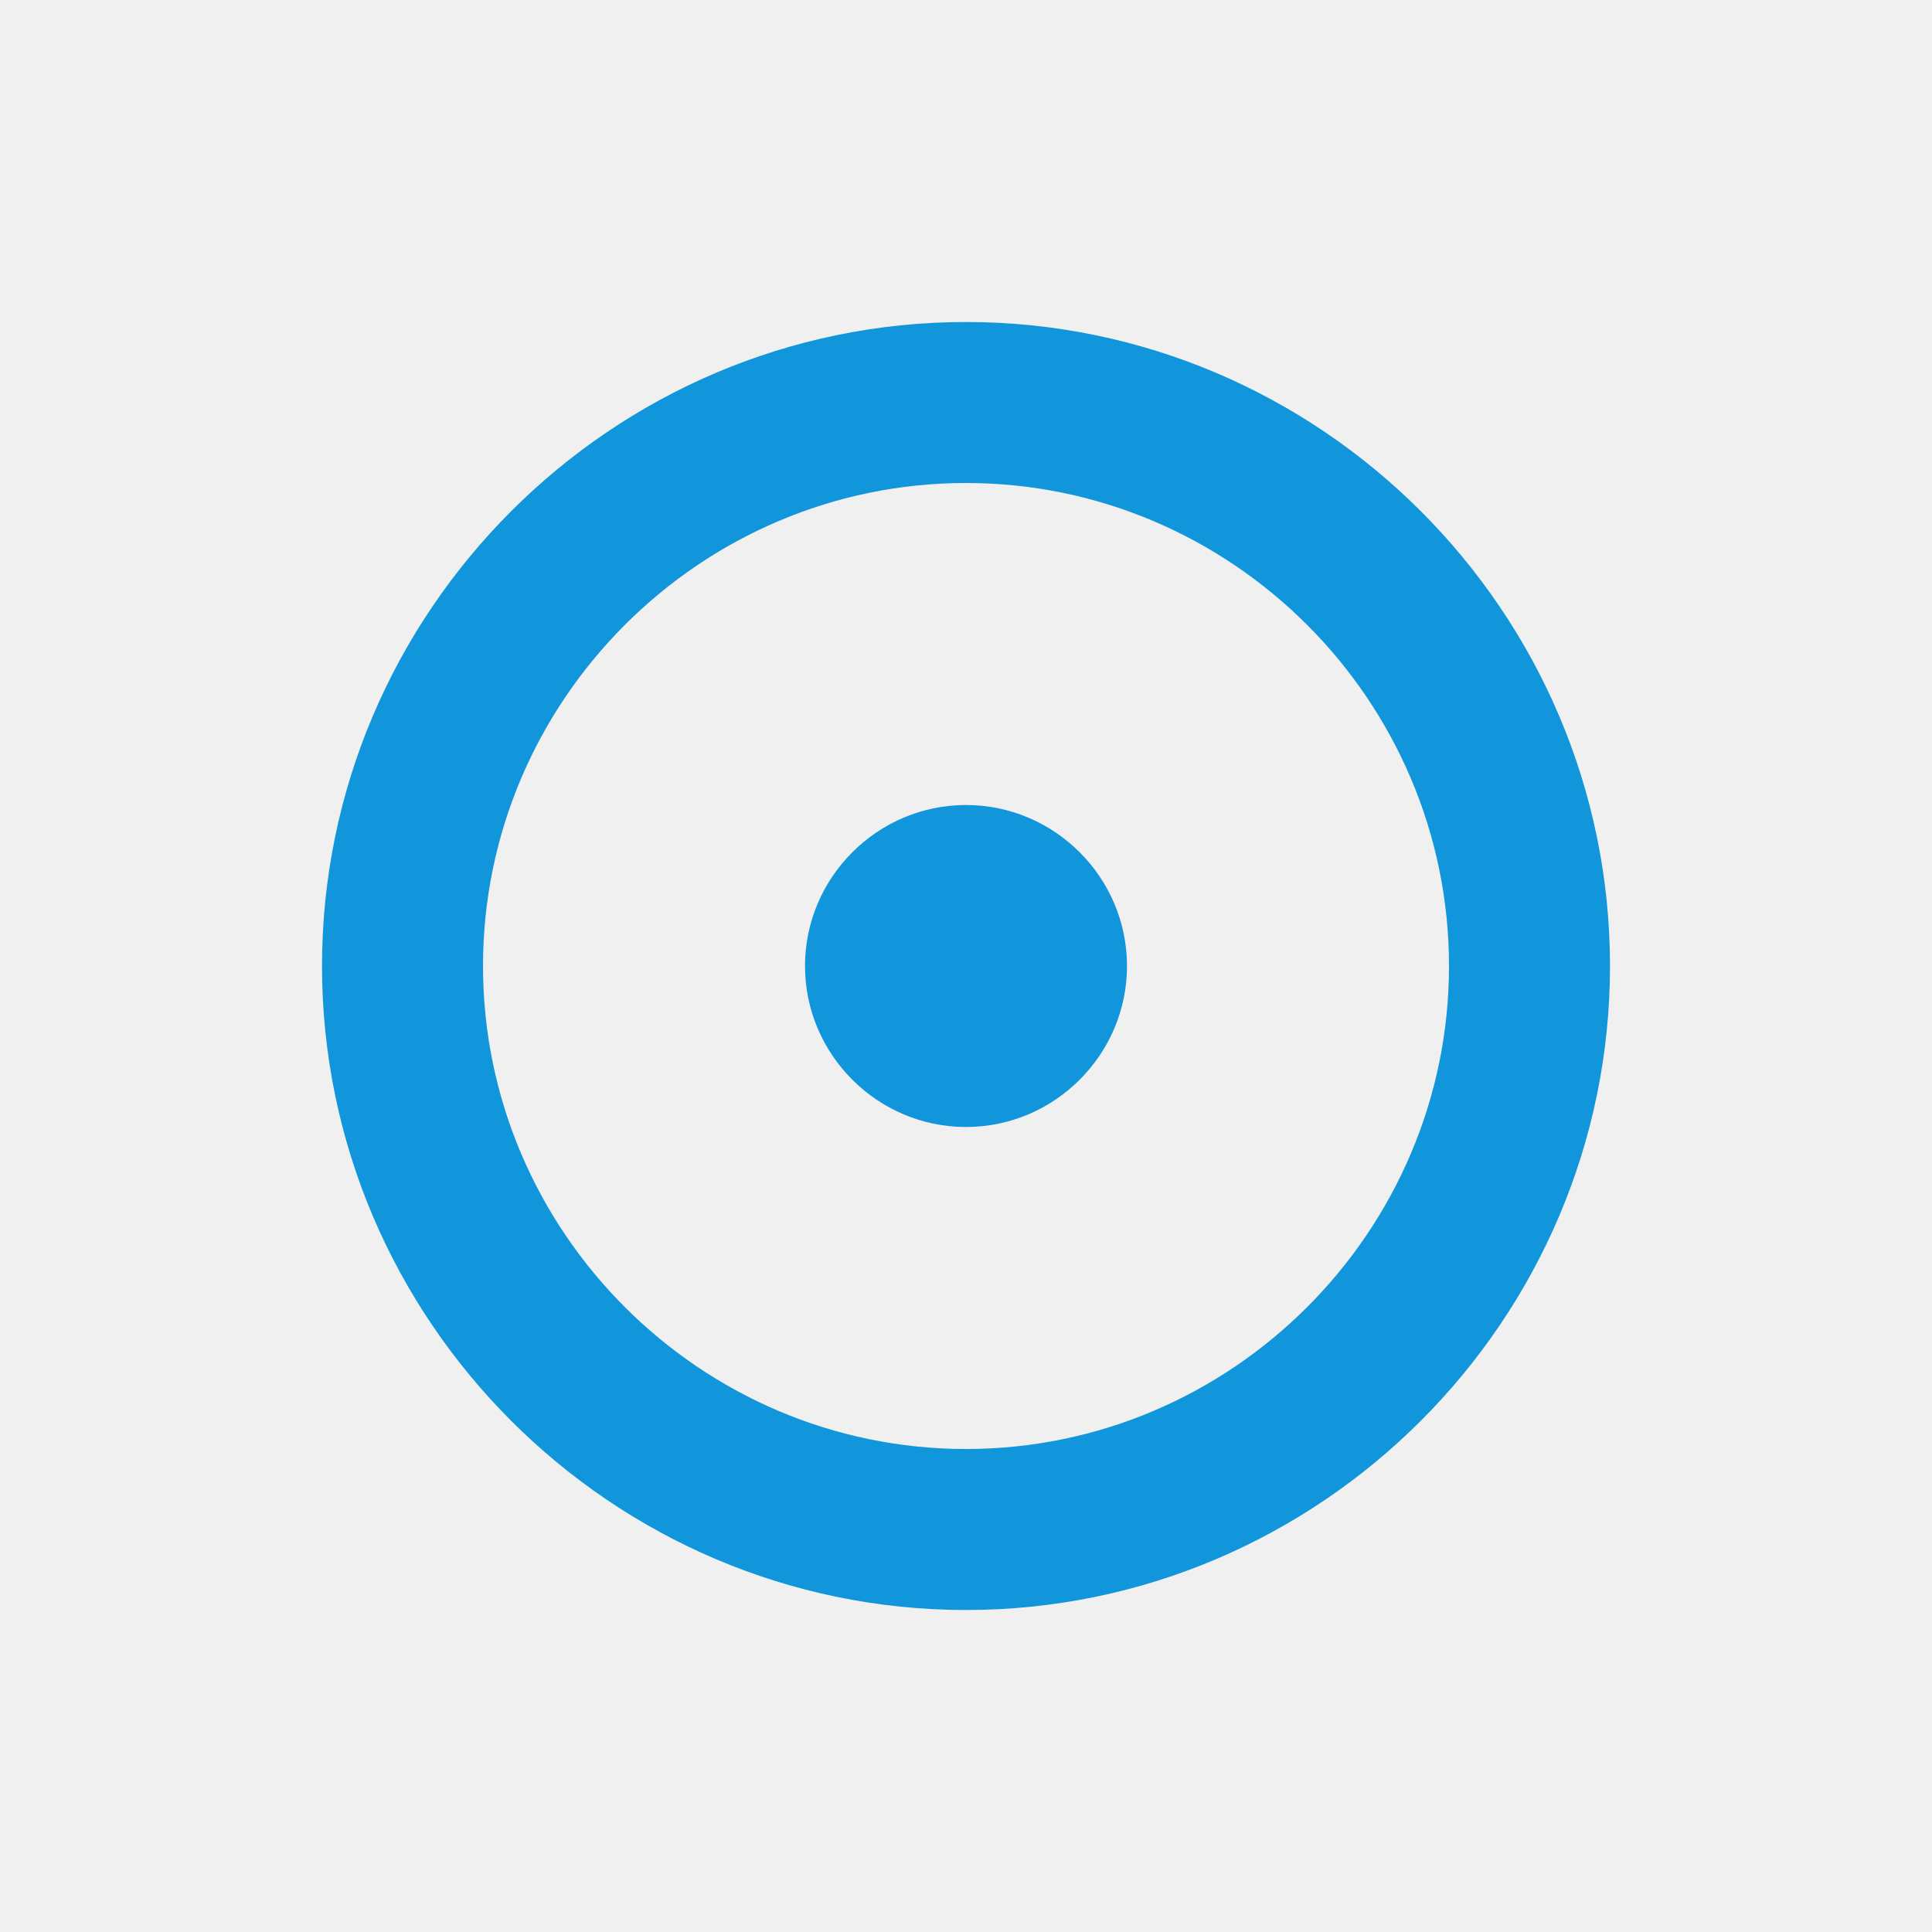
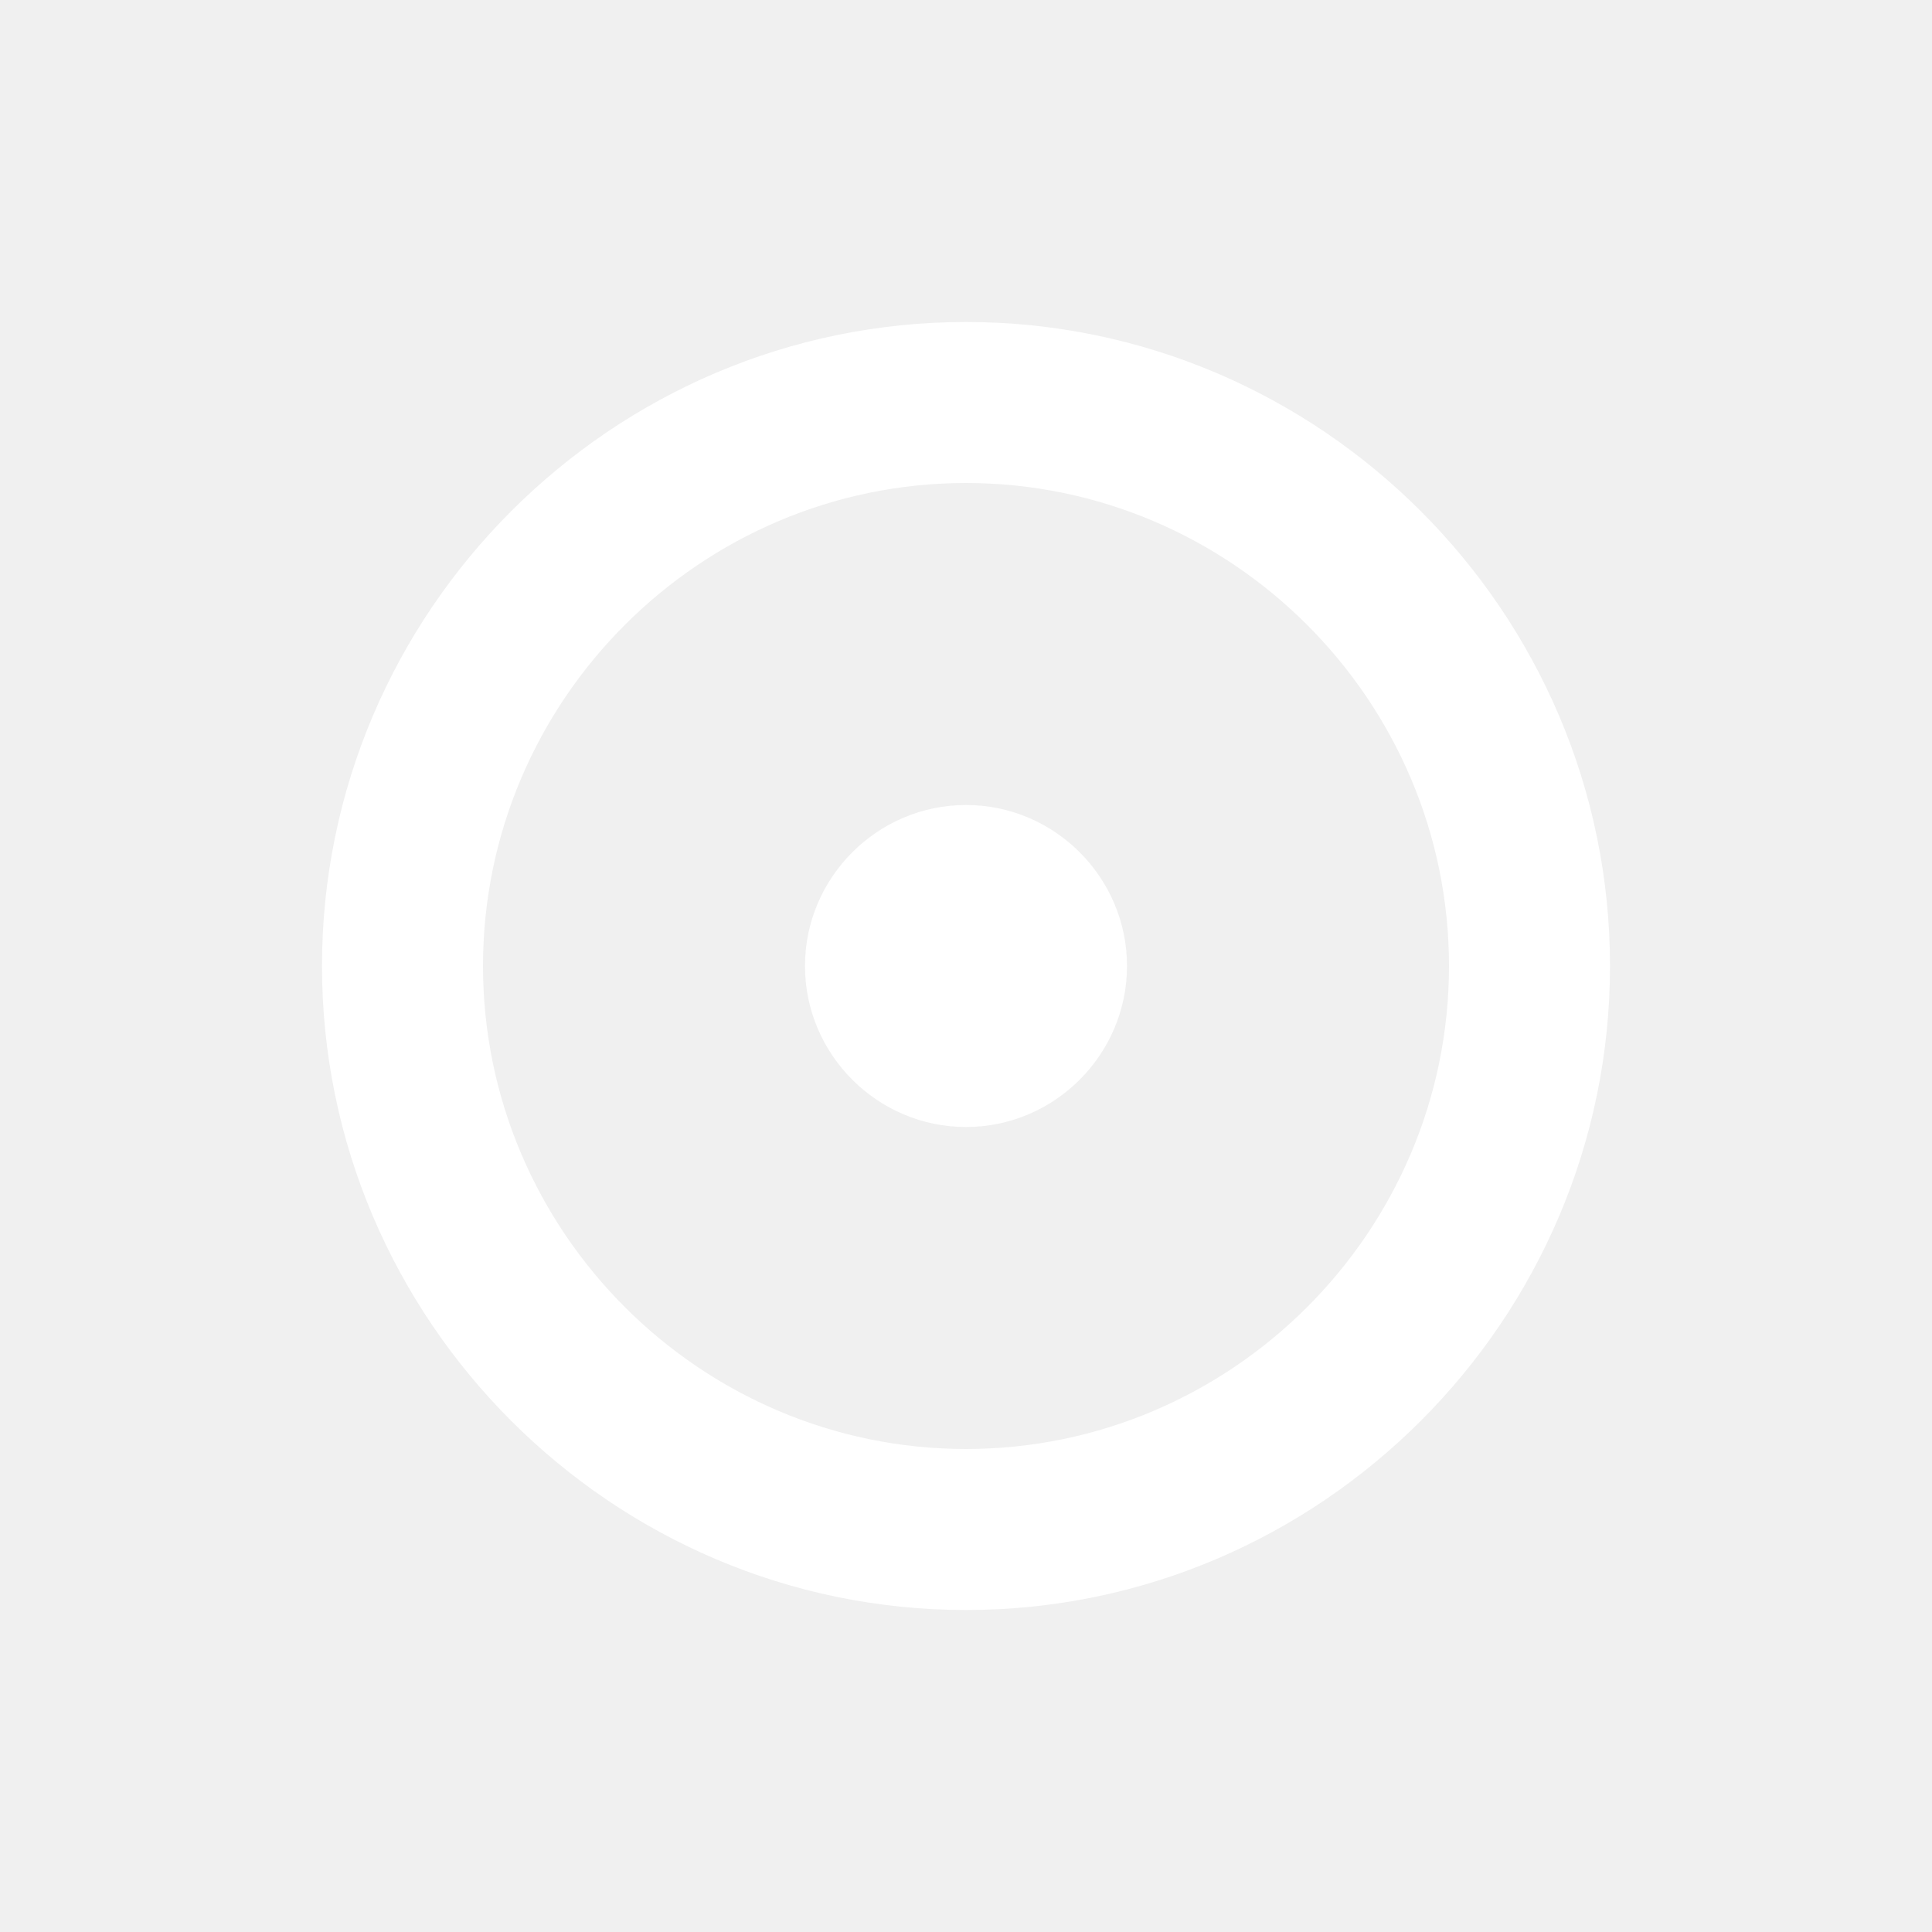
<svg xmlns="http://www.w3.org/2000/svg" class="icon" width="200px" height="200.00px" viewBox="0 0 1024 1024" version="1.1">
-   <path fill="#1196db" d="M512 853.333c-187.733 0-341.333-153.6-341.333-341.333s153.6-341.333 341.333-341.333 341.333 153.6 341.333 341.333-153.6 341.333-341.333 341.333z m0-85.333c140.8 0 256-115.2 256-256s-115.2-256-256-256-256 115.2-256 256 115.2 256 256 256z m0-170.667c-46.933 0-85.333-38.4-85.333-85.333s38.4-85.333 85.333-85.333 85.333 38.4 85.333 85.333-38.4 85.333-85.333 85.333z" />
+   <path fill="#ffffff" d="M512 853.333c-187.733 0-341.333-153.6-341.333-341.333s153.6-341.333 341.333-341.333 341.333 153.6 341.333 341.333-153.6 341.333-341.333 341.333z m0-85.333c140.8 0 256-115.2 256-256s-115.2-256-256-256-256 115.2-256 256 115.2 256 256 256z m0-170.667c-46.933 0-85.333-38.4-85.333-85.333s38.4-85.333 85.333-85.333 85.333 38.4 85.333 85.333-38.4 85.333-85.333 85.333z" />
</svg>
